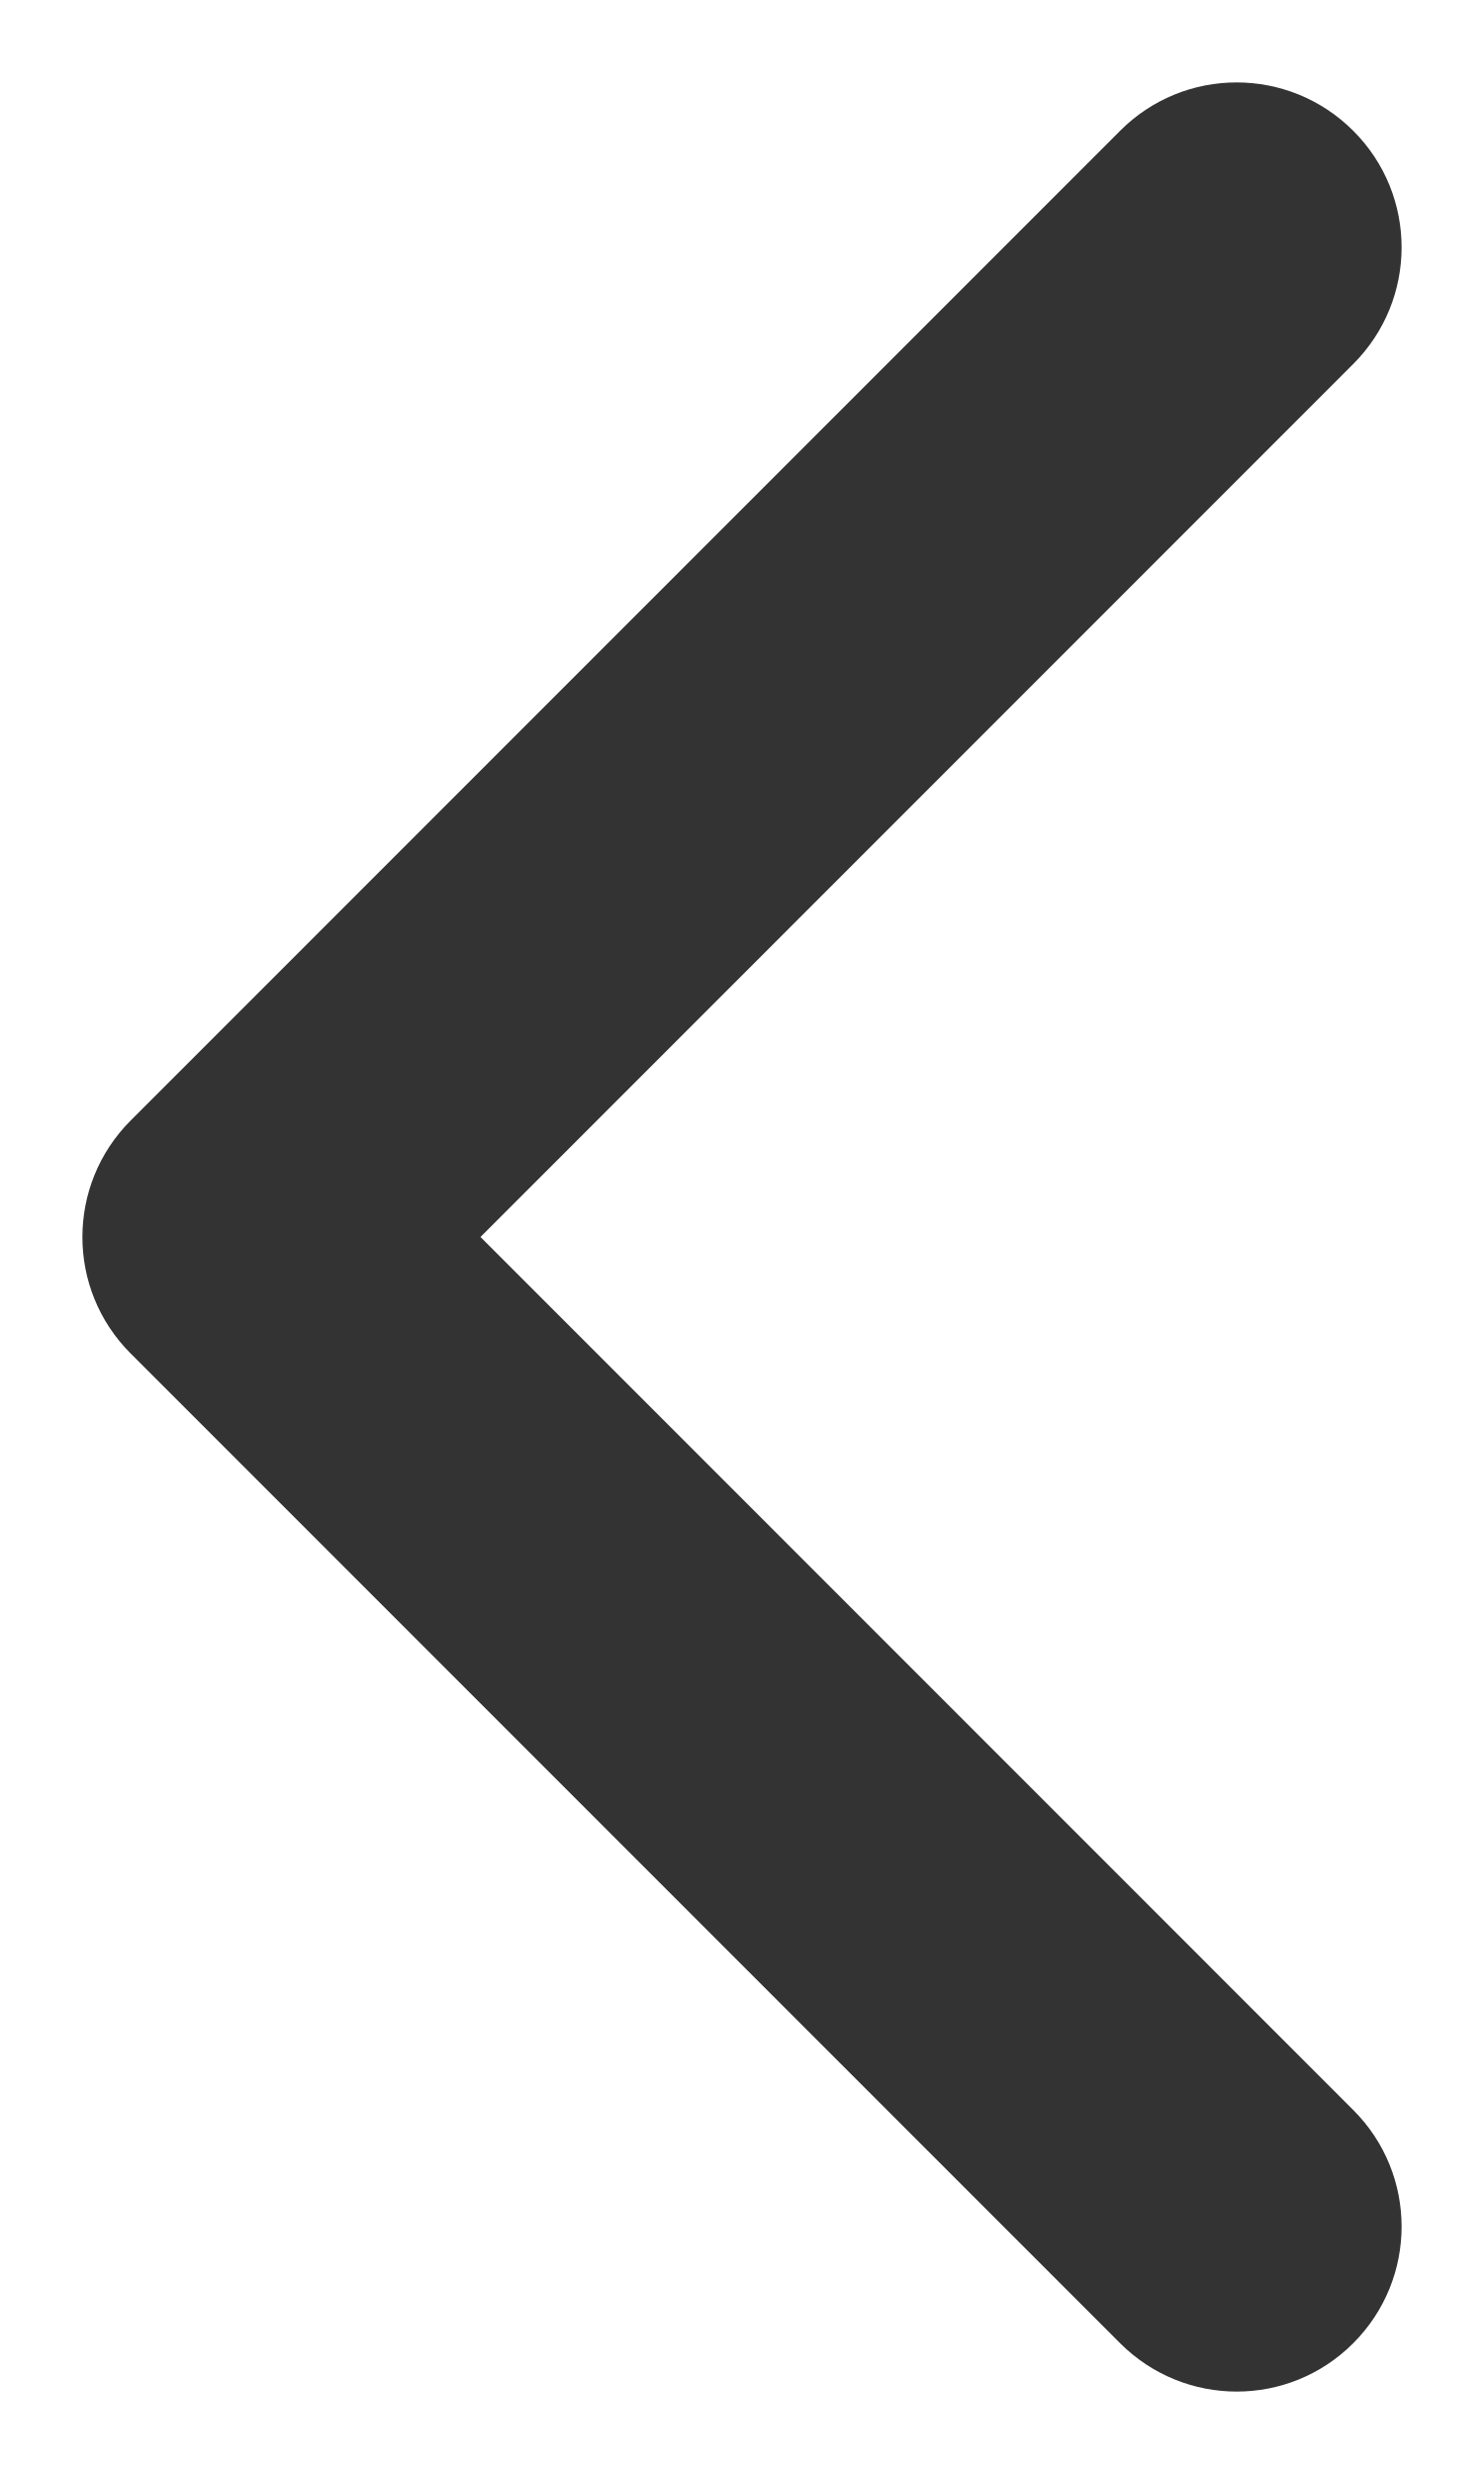
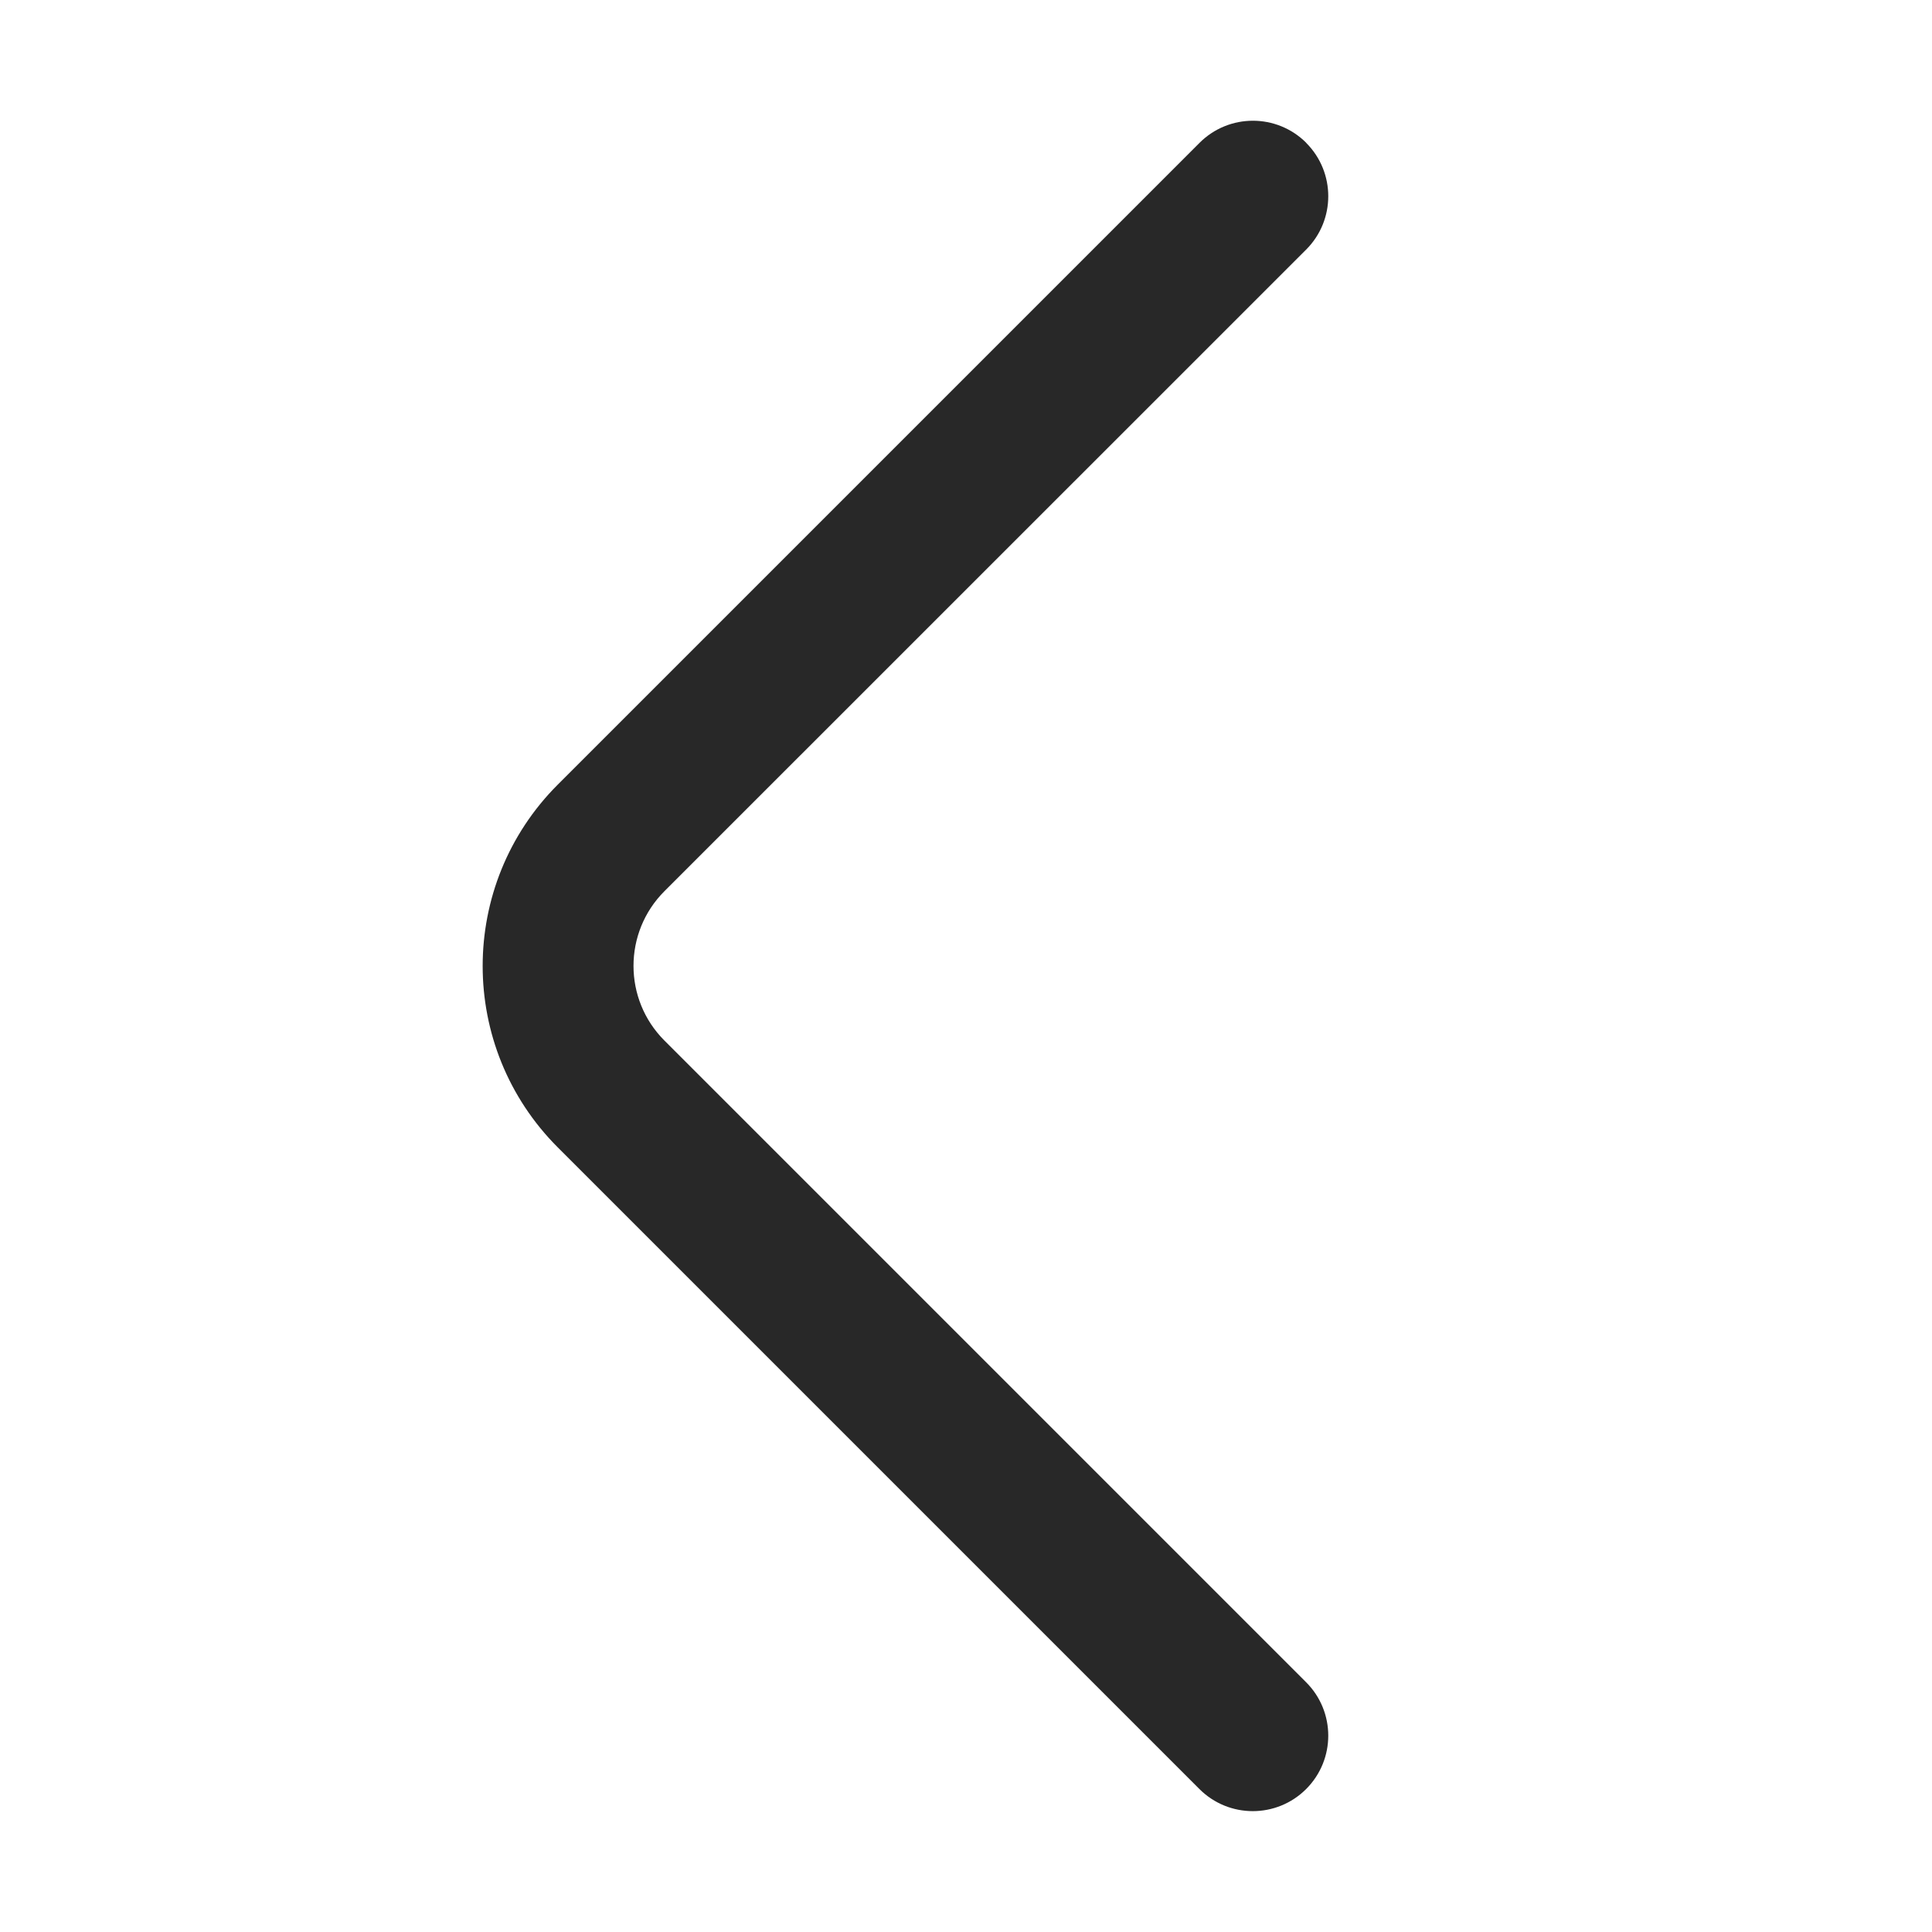
- <svg xmlns="http://www.w3.org/2000/svg" height="15" viewBox="0 0 9 15" width="9">
-   <path d="m.293.293c.391-.391 1.024-.391 1.414 0l6 6c.391.391.391 1.024 0 1.414l-6 6c-.391.391-1.024.391-1.414 0-.391-.391-.391-1.024 0-1.414l5.293-5.293-5.293-5.293c-.391-.391-.391-1.024 0-1.414z" fill="#333" fill-rule="evenodd" transform="matrix(-1 0 0 1 8.5 .5)" />
+ <svg xmlns="http://www.w3.org/2000/svg" fill="none" viewBox="0 0 16 16">
+   <path fill="#000" fill-opacity="0.84" fill-rule="evenodd" d="M10.817 1.183a.625.625 0 0 1 0 .884L5.503 7.38a.875.875 0 0 0 0 1.238l5.314 5.314a.625.625 0 0 1-.884.884L4.62 9.503a2.125 2.125 0 0 1 0-3.006l5.314-5.314a.625.625 0 0 1 .884 0Z" clip-rule="evenodd" />
</svg>
